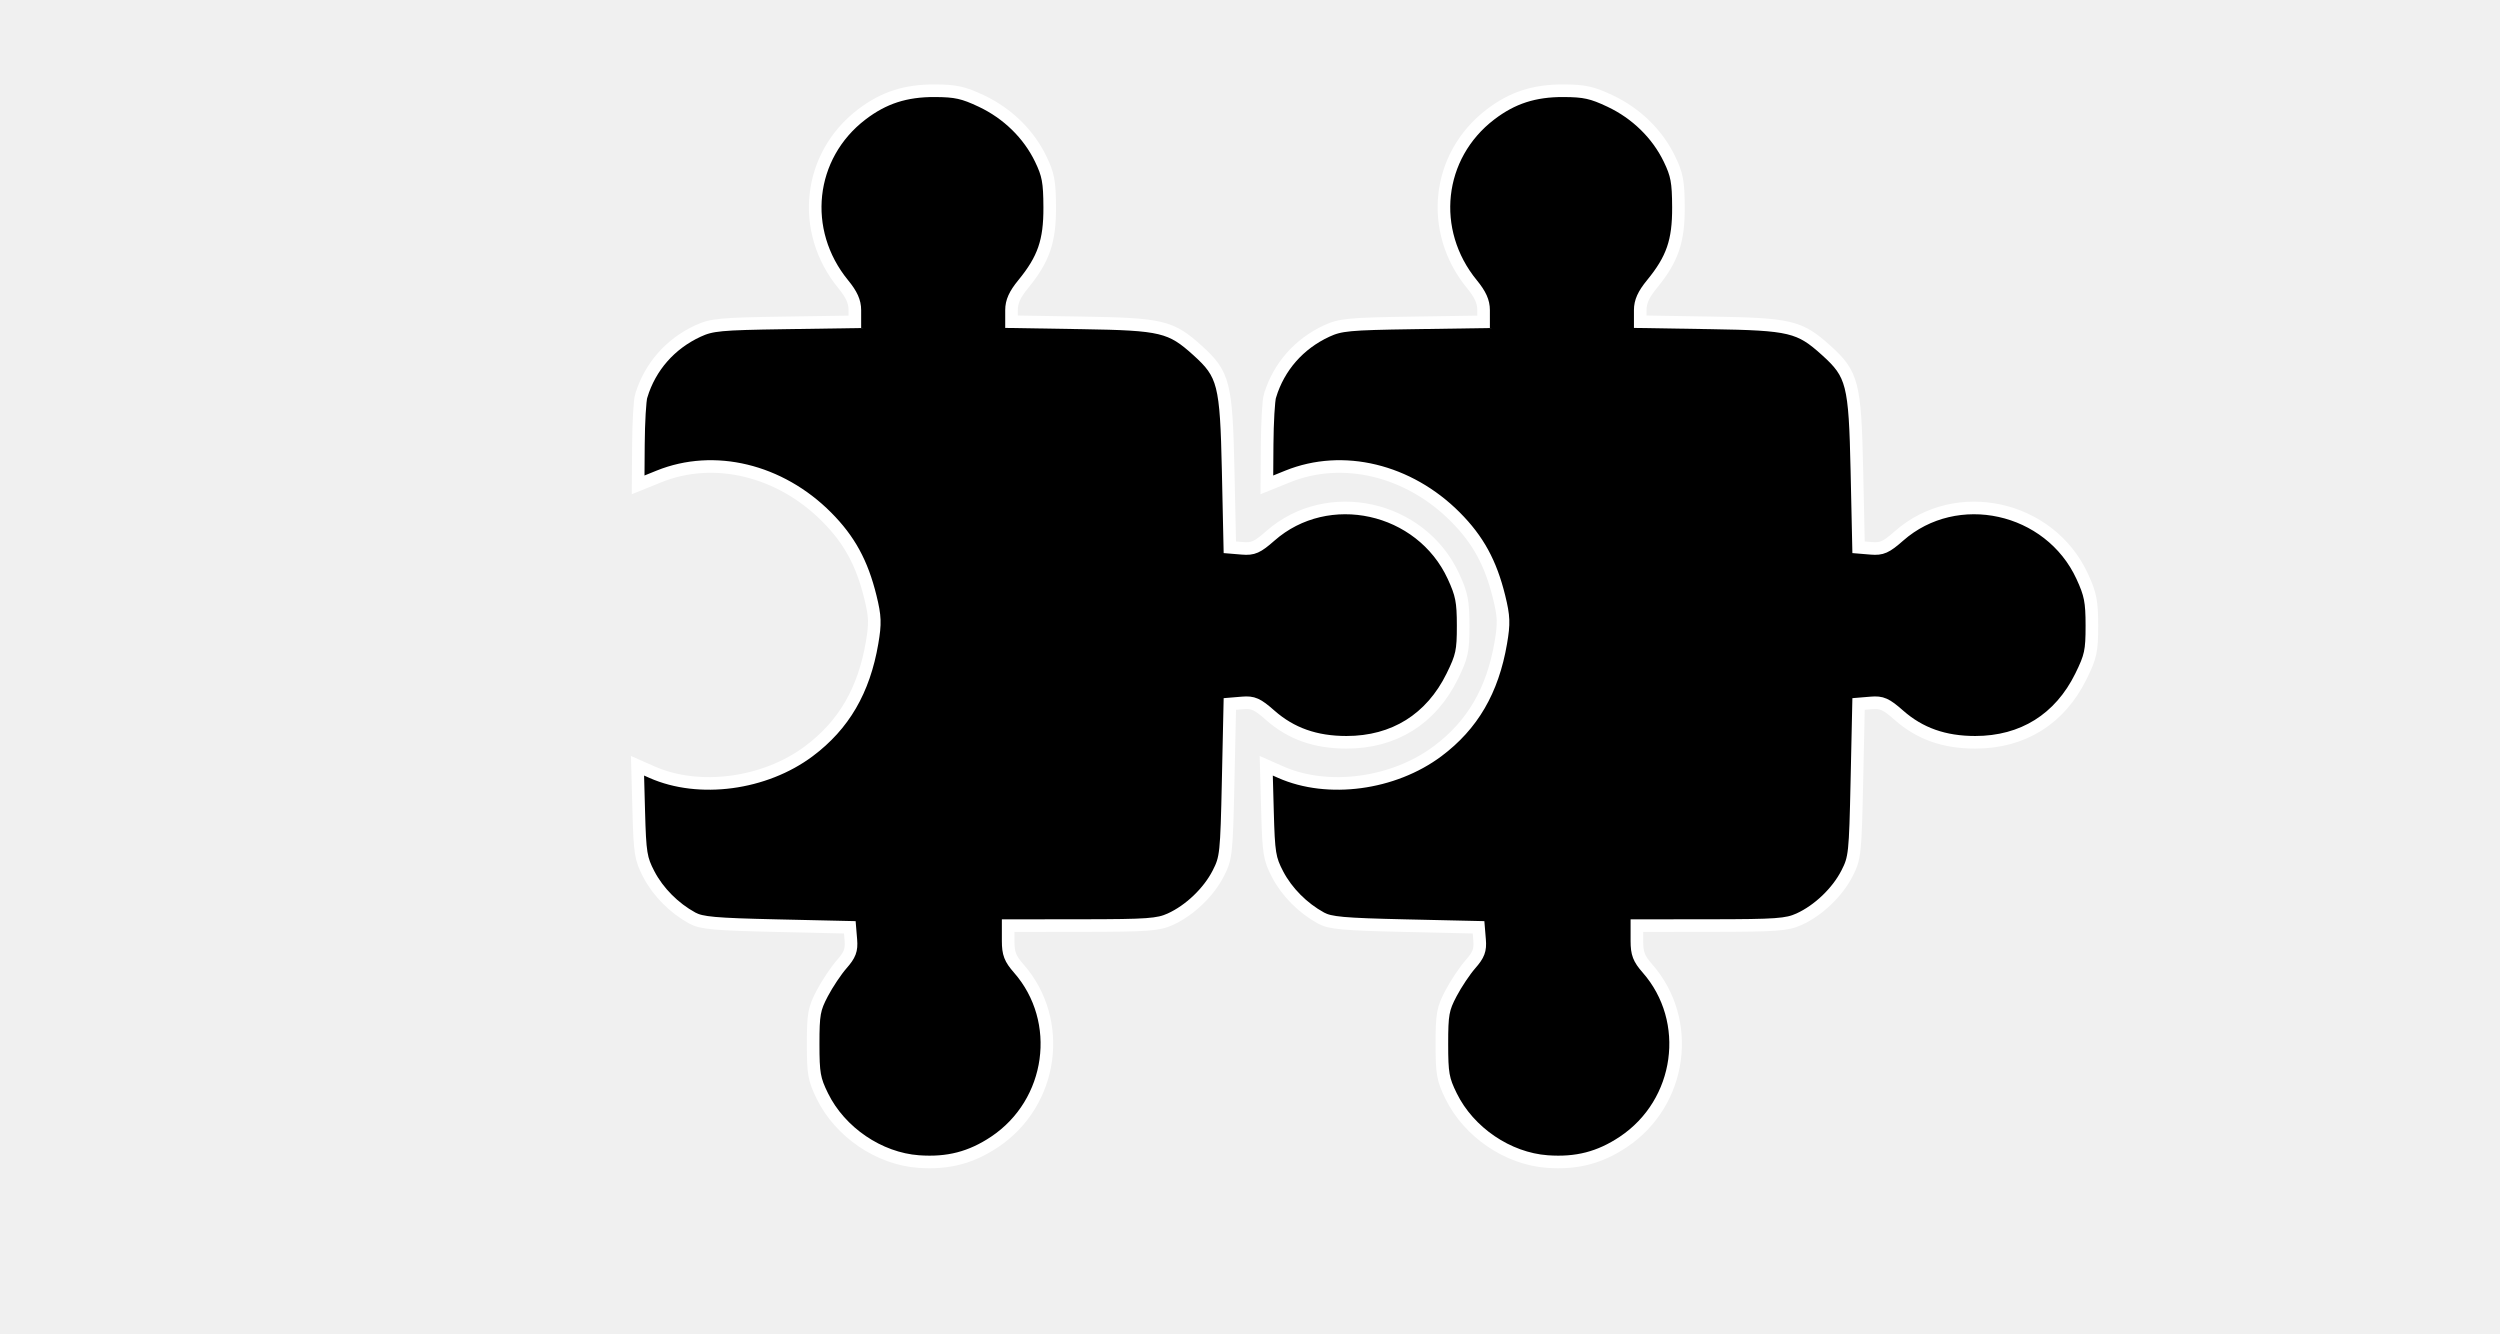
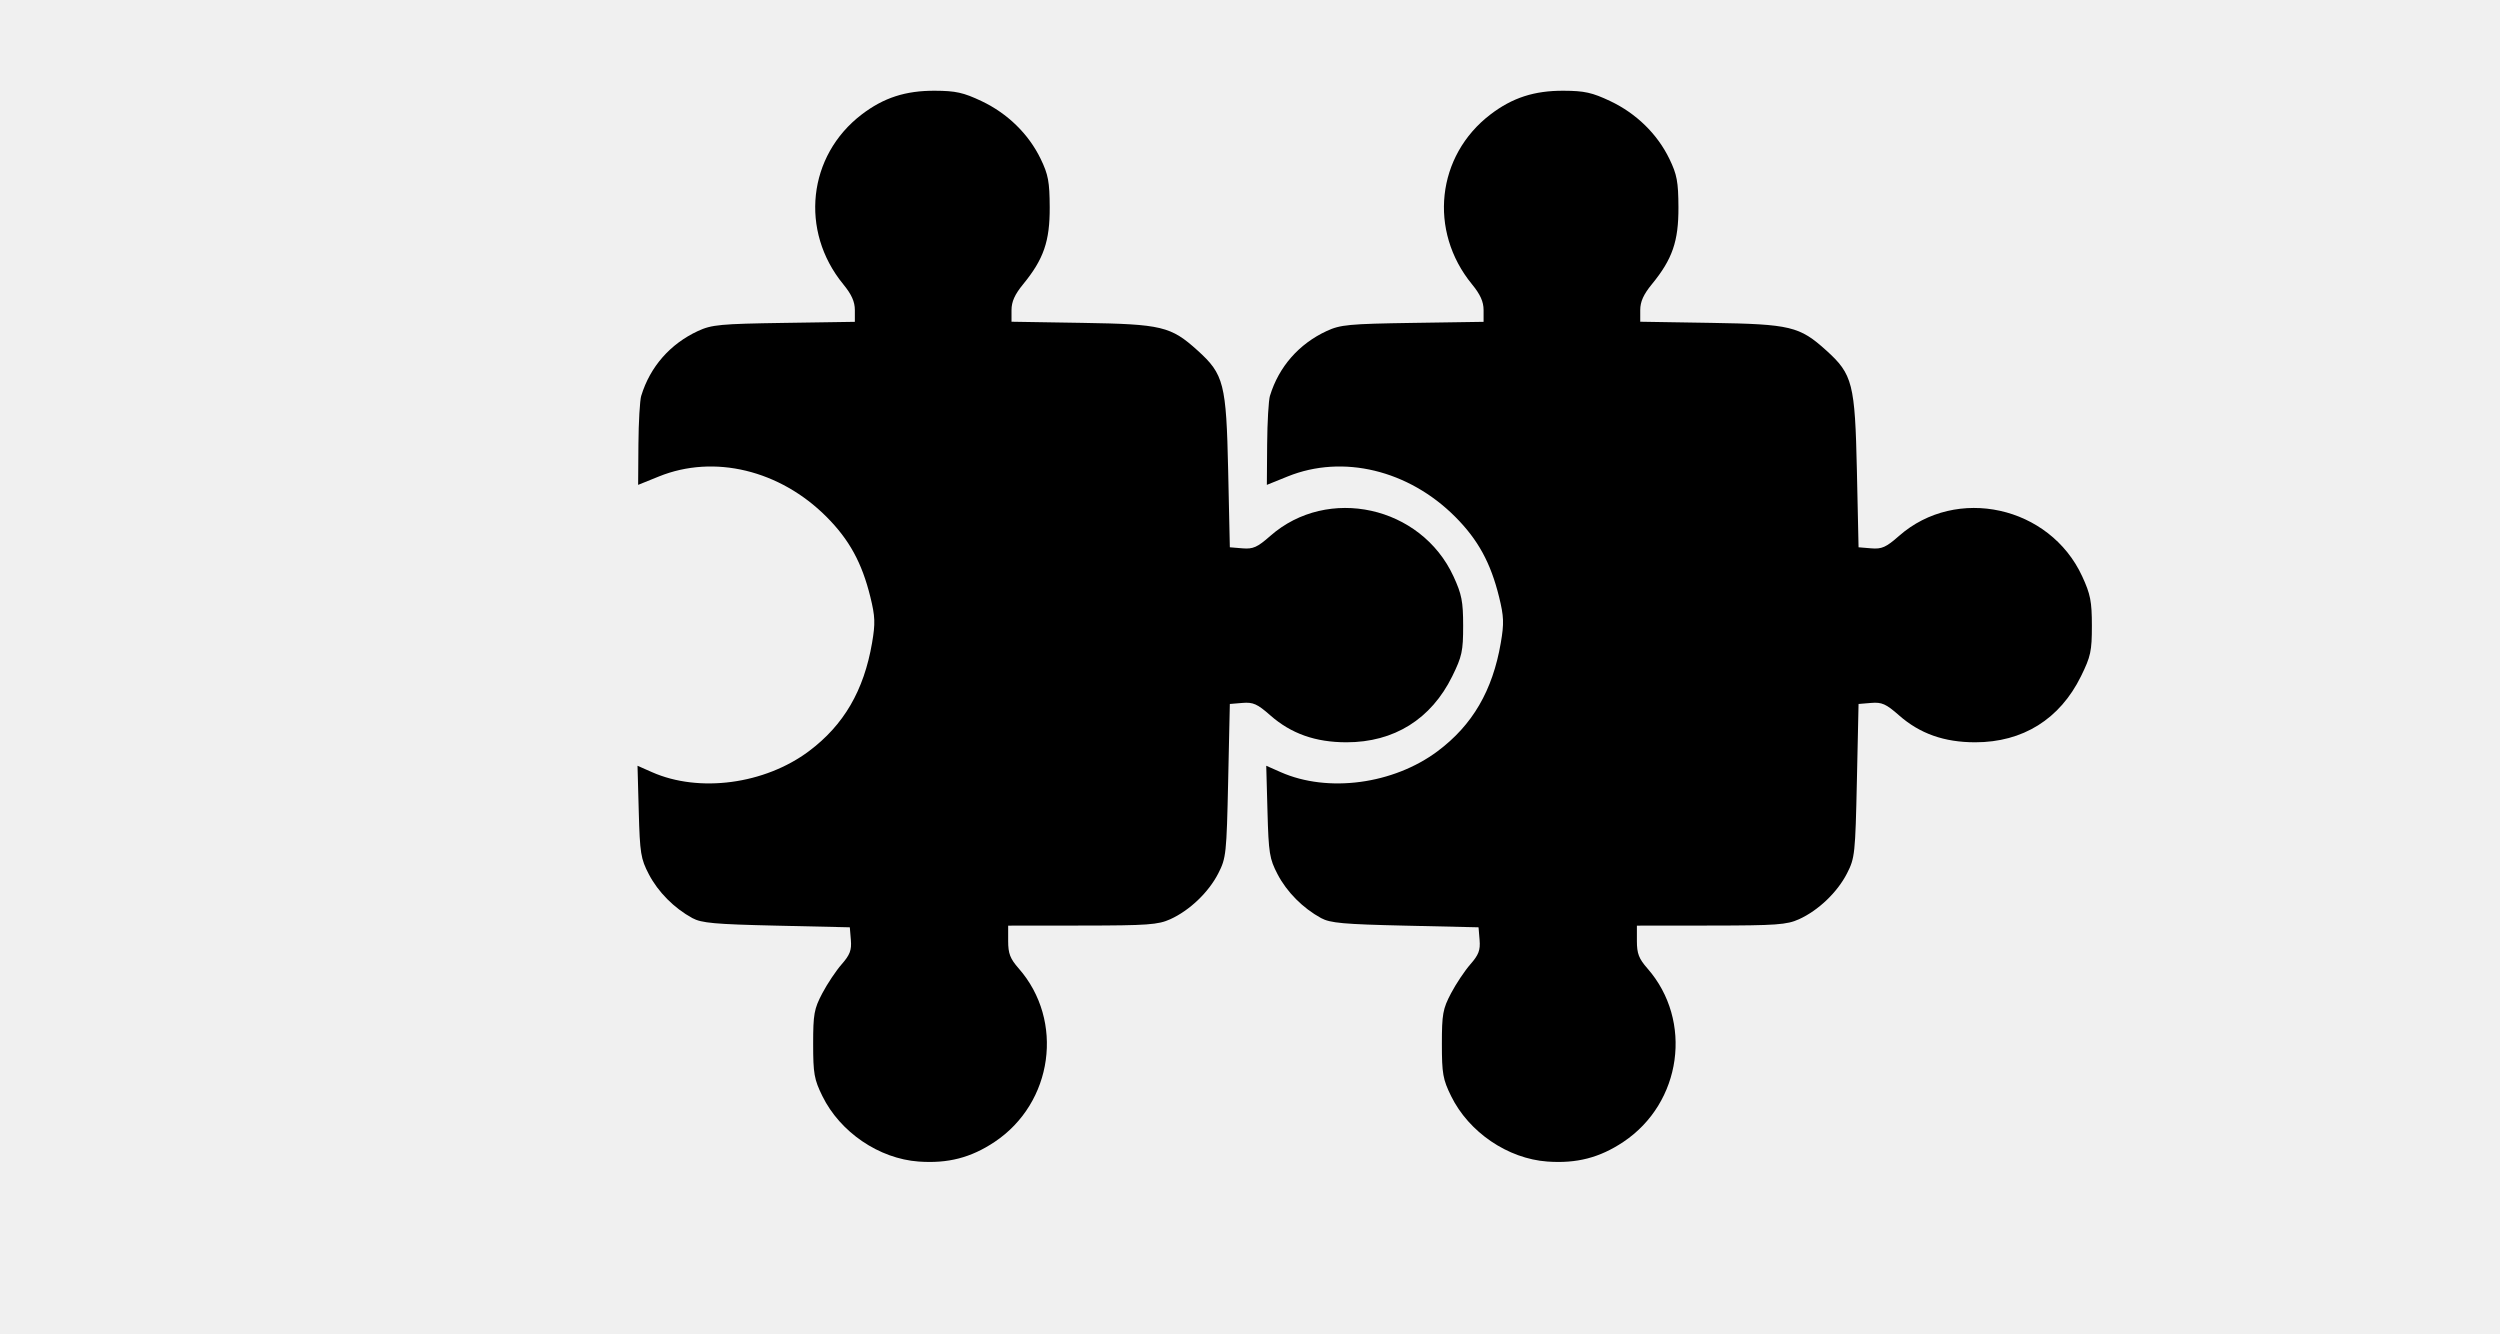
<svg xmlns="http://www.w3.org/2000/svg" width="750" height="400" version="1.1" viewBox="0 0 198.44 105.83">
-   <g stroke="#fff" style="paint-order:fill markers stroke">
+   <g>
    <path d="m50.904 31.401c0.7-2.292 2.295-4.11 4.502-5.131 1.082-0.501 1.774-0.566 6.827-0.642l5.622-0.085v-0.929c0-0.669-0.258-1.243-0.921-2.053-3.466-4.23-2.816-10.207 1.466-13.478 1.742-1.33 3.477-1.893 5.805-1.883 1.657 0.007 2.268 0.143 3.704 0.822 2.066 0.978 3.739 2.613 4.696 4.59 0.601 1.241 0.708 1.814 0.717 3.84 0.012 2.696-0.479 4.117-2.111 6.109-0.662 0.807-0.921 1.384-0.921 2.049v0.925l5.622 0.091c6.311 0.102 7.023 0.273 9.145 2.19 2.094 1.891 2.28 2.624 2.43 9.538l0.132 6.085 0.999 0.083c0.849 0.07 1.181-0.078 2.21-0.983 4.559-4.013 11.967-2.38 14.542 3.205 0.656 1.423 0.768 1.992 0.769 3.919 1e-3 2.015-0.091 2.442-0.867 4.018-1.674 3.401-4.617 5.237-8.393 5.237-2.459 0-4.398-0.686-6.051-2.142-1.029-0.906-1.361-1.054-2.21-0.983l-0.999 0.083-0.132 6.085c-0.126 5.814-0.161 6.143-0.785 7.363-0.767 1.501-2.274 2.941-3.809 3.638-0.965 0.438-1.794 0.498-6.982 0.503l-5.887 6e-3v1.222c0 0.993 0.156 1.399 0.833 2.171 3.64 4.146 2.736 10.674-1.909 13.775-1.877 1.253-3.706 1.726-6.032 1.558-3.139-0.226-6.231-2.329-7.638-5.195-0.653-1.329-0.733-1.783-0.733-4.138 1.83e-4 -2.374 0.075-2.787 0.727-4.025 0.4-0.759 1.092-1.795 1.538-2.303 0.655-0.746 0.795-1.117 0.728-1.928l-0.083-1.004-5.821-0.132c-4.899-0.111-5.957-0.206-6.677-0.6-1.45-0.793-2.717-2.068-3.453-3.477-0.642-1.229-0.712-1.665-0.802-4.981l-0.099-3.634 1.151 0.509c3.743 1.656 8.945 0.96 12.456-1.667 2.764-2.067 4.362-4.808 5.011-8.596 0.266-1.55 0.246-2.09-0.136-3.644-0.665-2.706-1.669-4.543-3.474-6.355-3.705-3.719-8.932-4.981-13.305-3.211l-1.654 0.669 0.023-3.21c0.013-1.766 0.114-3.508 0.225-3.872z" />
    <path d="m100.81 31.401c0.7-2.292 2.295-4.11 4.502-5.131 1.082-0.501 1.774-0.566 6.827-0.642l5.622-0.085v-0.929c0-0.669-0.258-1.243-0.921-2.053-3.466-4.23-2.816-10.207 1.466-13.478 1.742-1.33 3.477-1.893 5.805-1.883 1.657 0.007 2.268 0.143 3.704 0.822 2.066 0.978 3.739 2.613 4.696 4.59 0.601 1.241 0.708 1.814 0.717 3.84 0.012 2.696-0.479 4.117-2.111 6.109-0.662 0.807-0.921 1.384-0.921 2.049v0.925l5.622 0.091c6.311 0.102 7.023 0.273 9.145 2.19 2.094 1.891 2.28 2.624 2.43 9.538l0.132 6.085 0.999 0.083c0.849 0.07 1.181-0.078 2.21-0.983 4.559-4.013 11.967-2.38 14.542 3.205 0.656 1.423 0.768 1.992 0.769 3.919 1e-3 2.015-0.091 2.442-0.867 4.018-1.674 3.401-4.617 5.237-8.393 5.237-2.459 0-4.398-0.686-6.051-2.142-1.029-0.906-1.361-1.054-2.21-0.983l-0.999 0.083-0.132 6.085c-0.126 5.814-0.161 6.143-0.785 7.363-0.767 1.501-2.274 2.941-3.809 3.638-0.965 0.438-1.794 0.498-6.982 0.503l-5.887 6e-3v1.222c0 0.993 0.156 1.399 0.833 2.171 3.64 4.146 2.736 10.674-1.909 13.775-1.877 1.253-3.706 1.726-6.032 1.558-3.139-0.226-6.231-2.329-7.638-5.195-0.653-1.329-0.733-1.783-0.733-4.138 1.8e-4 -2.374 0.075-2.787 0.727-4.025 0.4-0.759 1.092-1.795 1.538-2.303 0.655-0.746 0.795-1.117 0.728-1.928l-0.083-1.004-5.821-0.132c-4.899-0.111-5.957-0.206-6.677-0.6-1.45-0.793-2.717-2.068-3.453-3.477-0.642-1.229-0.712-1.665-0.802-4.981l-0.099-3.634 1.151 0.509c3.743 1.656 8.945 0.96 12.456-1.667 2.764-2.067 4.362-4.808 5.011-8.596 0.266-1.55 0.246-2.09-0.136-3.644-0.665-2.706-1.669-4.543-3.474-6.355-3.705-3.719-8.932-4.981-13.305-3.211l-1.654 0.669 0.023-3.21c0.013-1.766 0.114-3.508 0.225-3.872z" />
  </g>
</svg>
